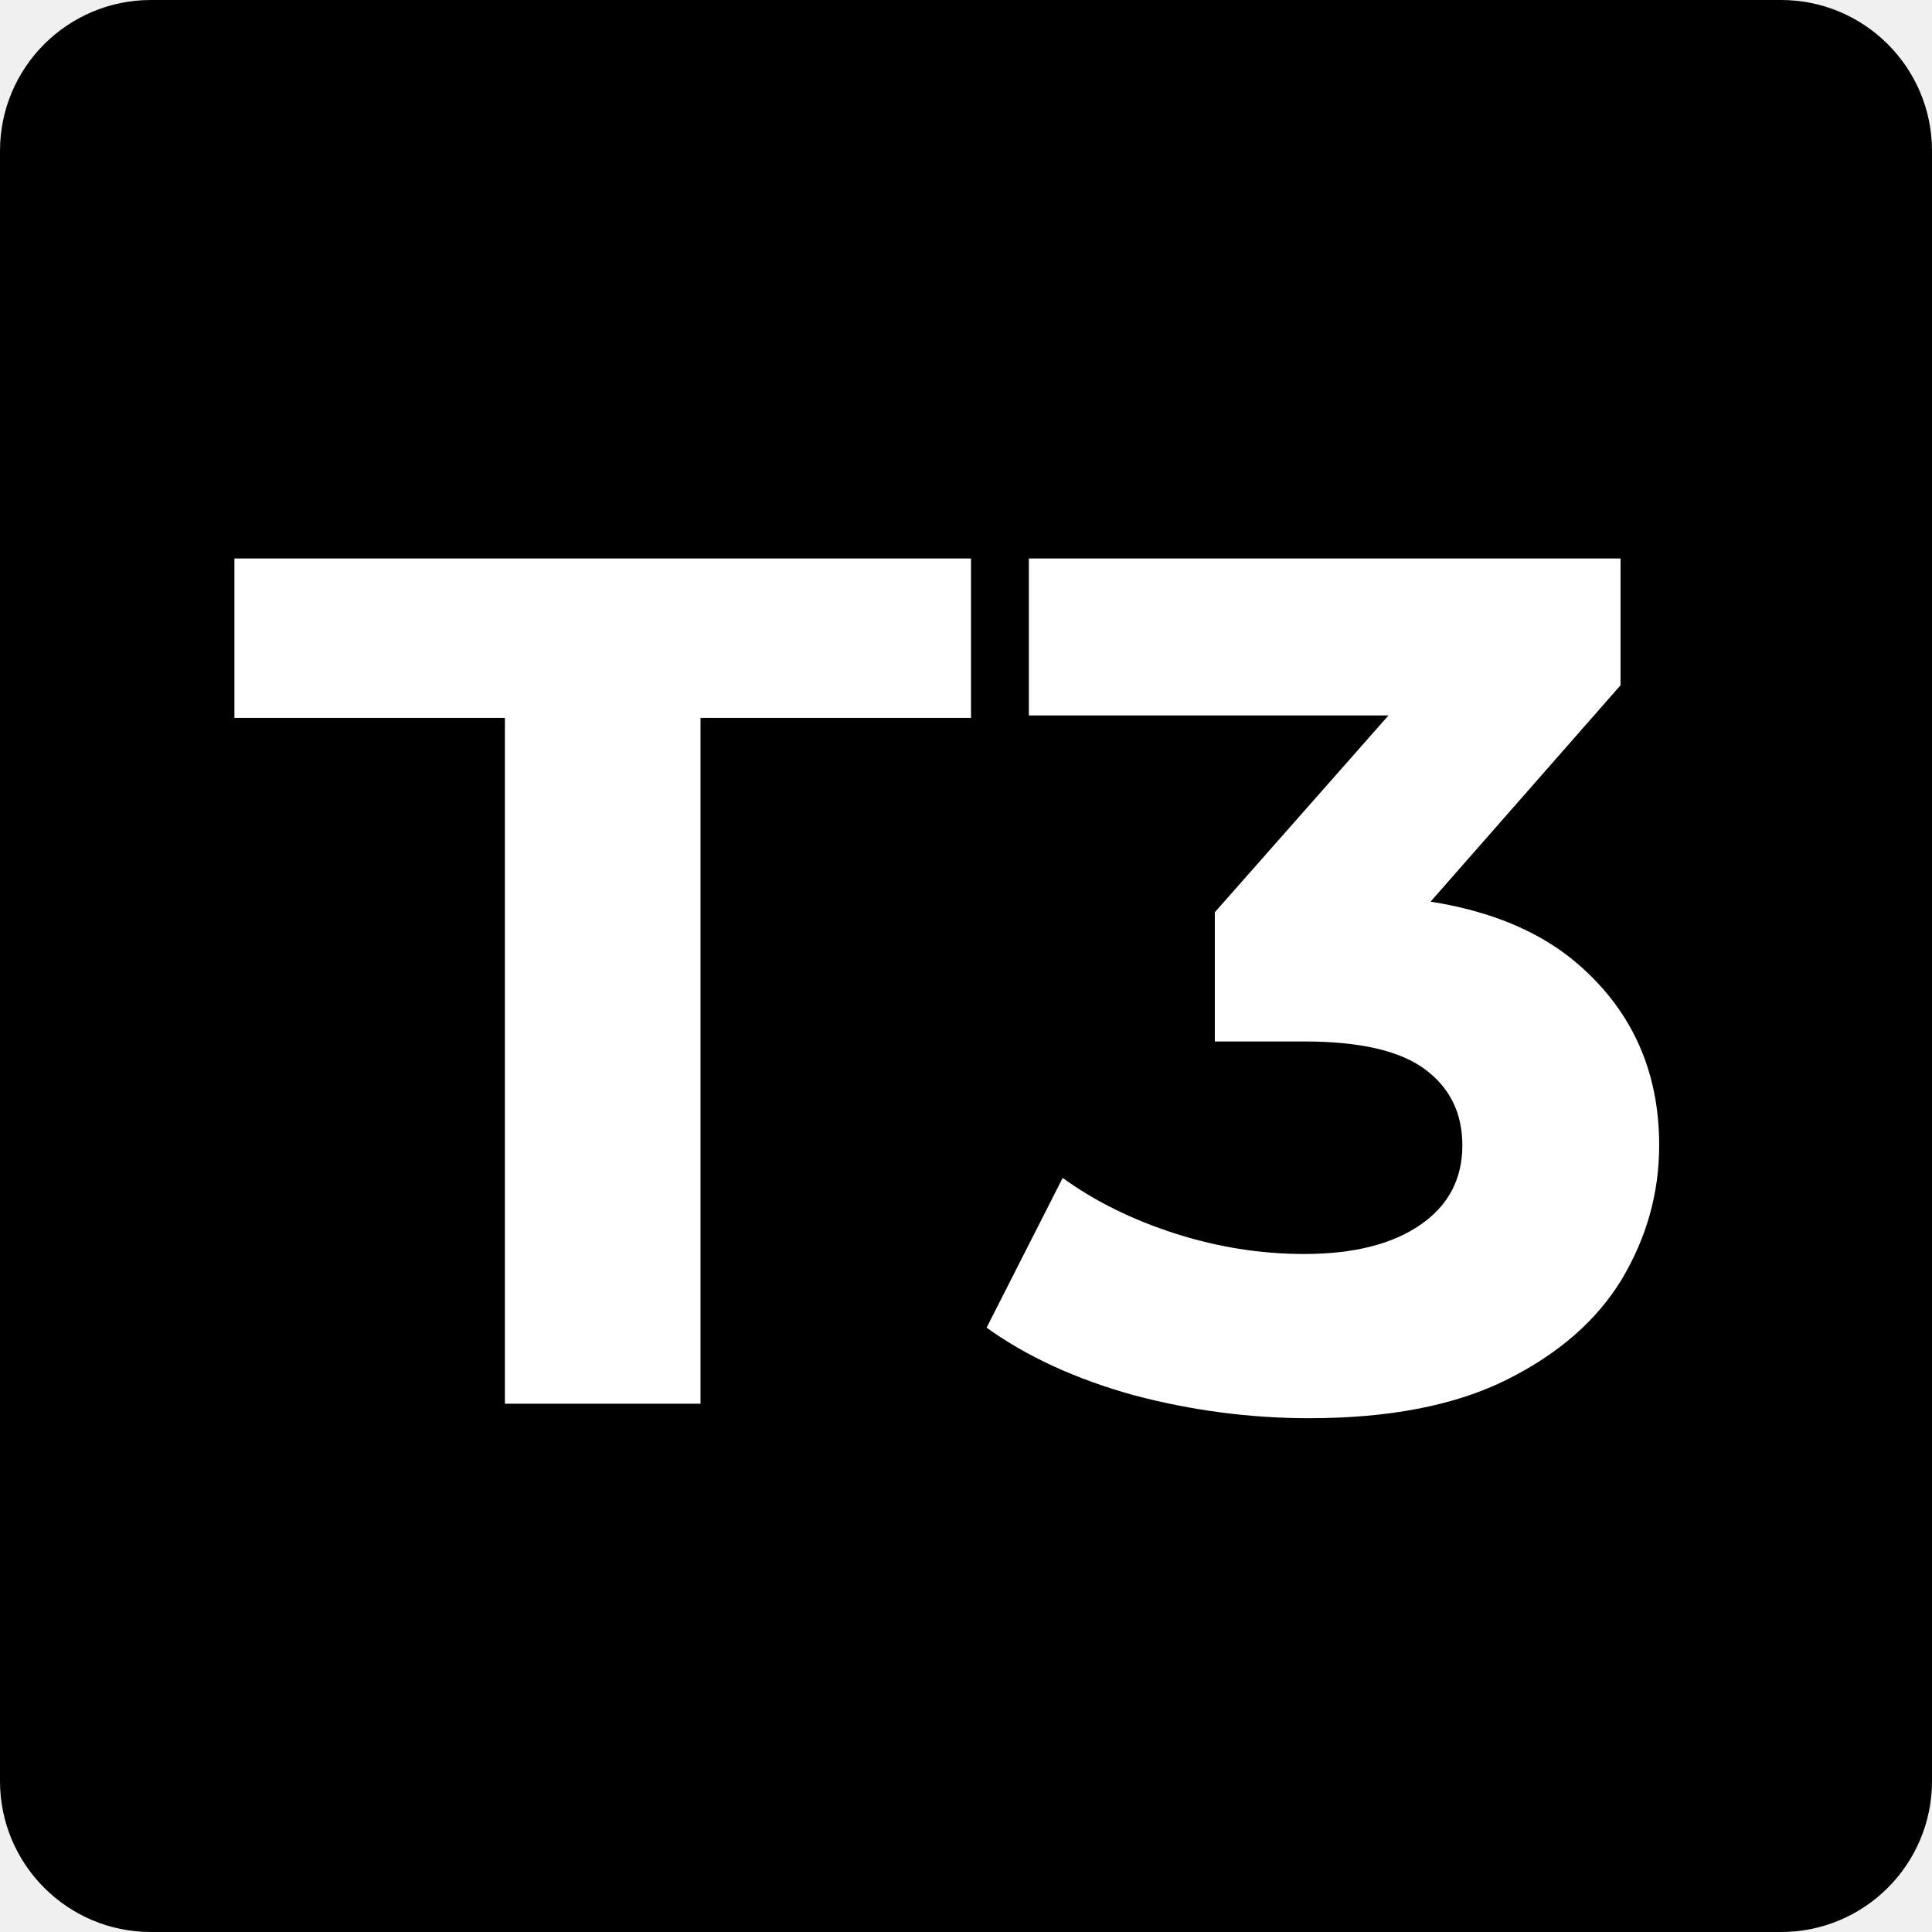
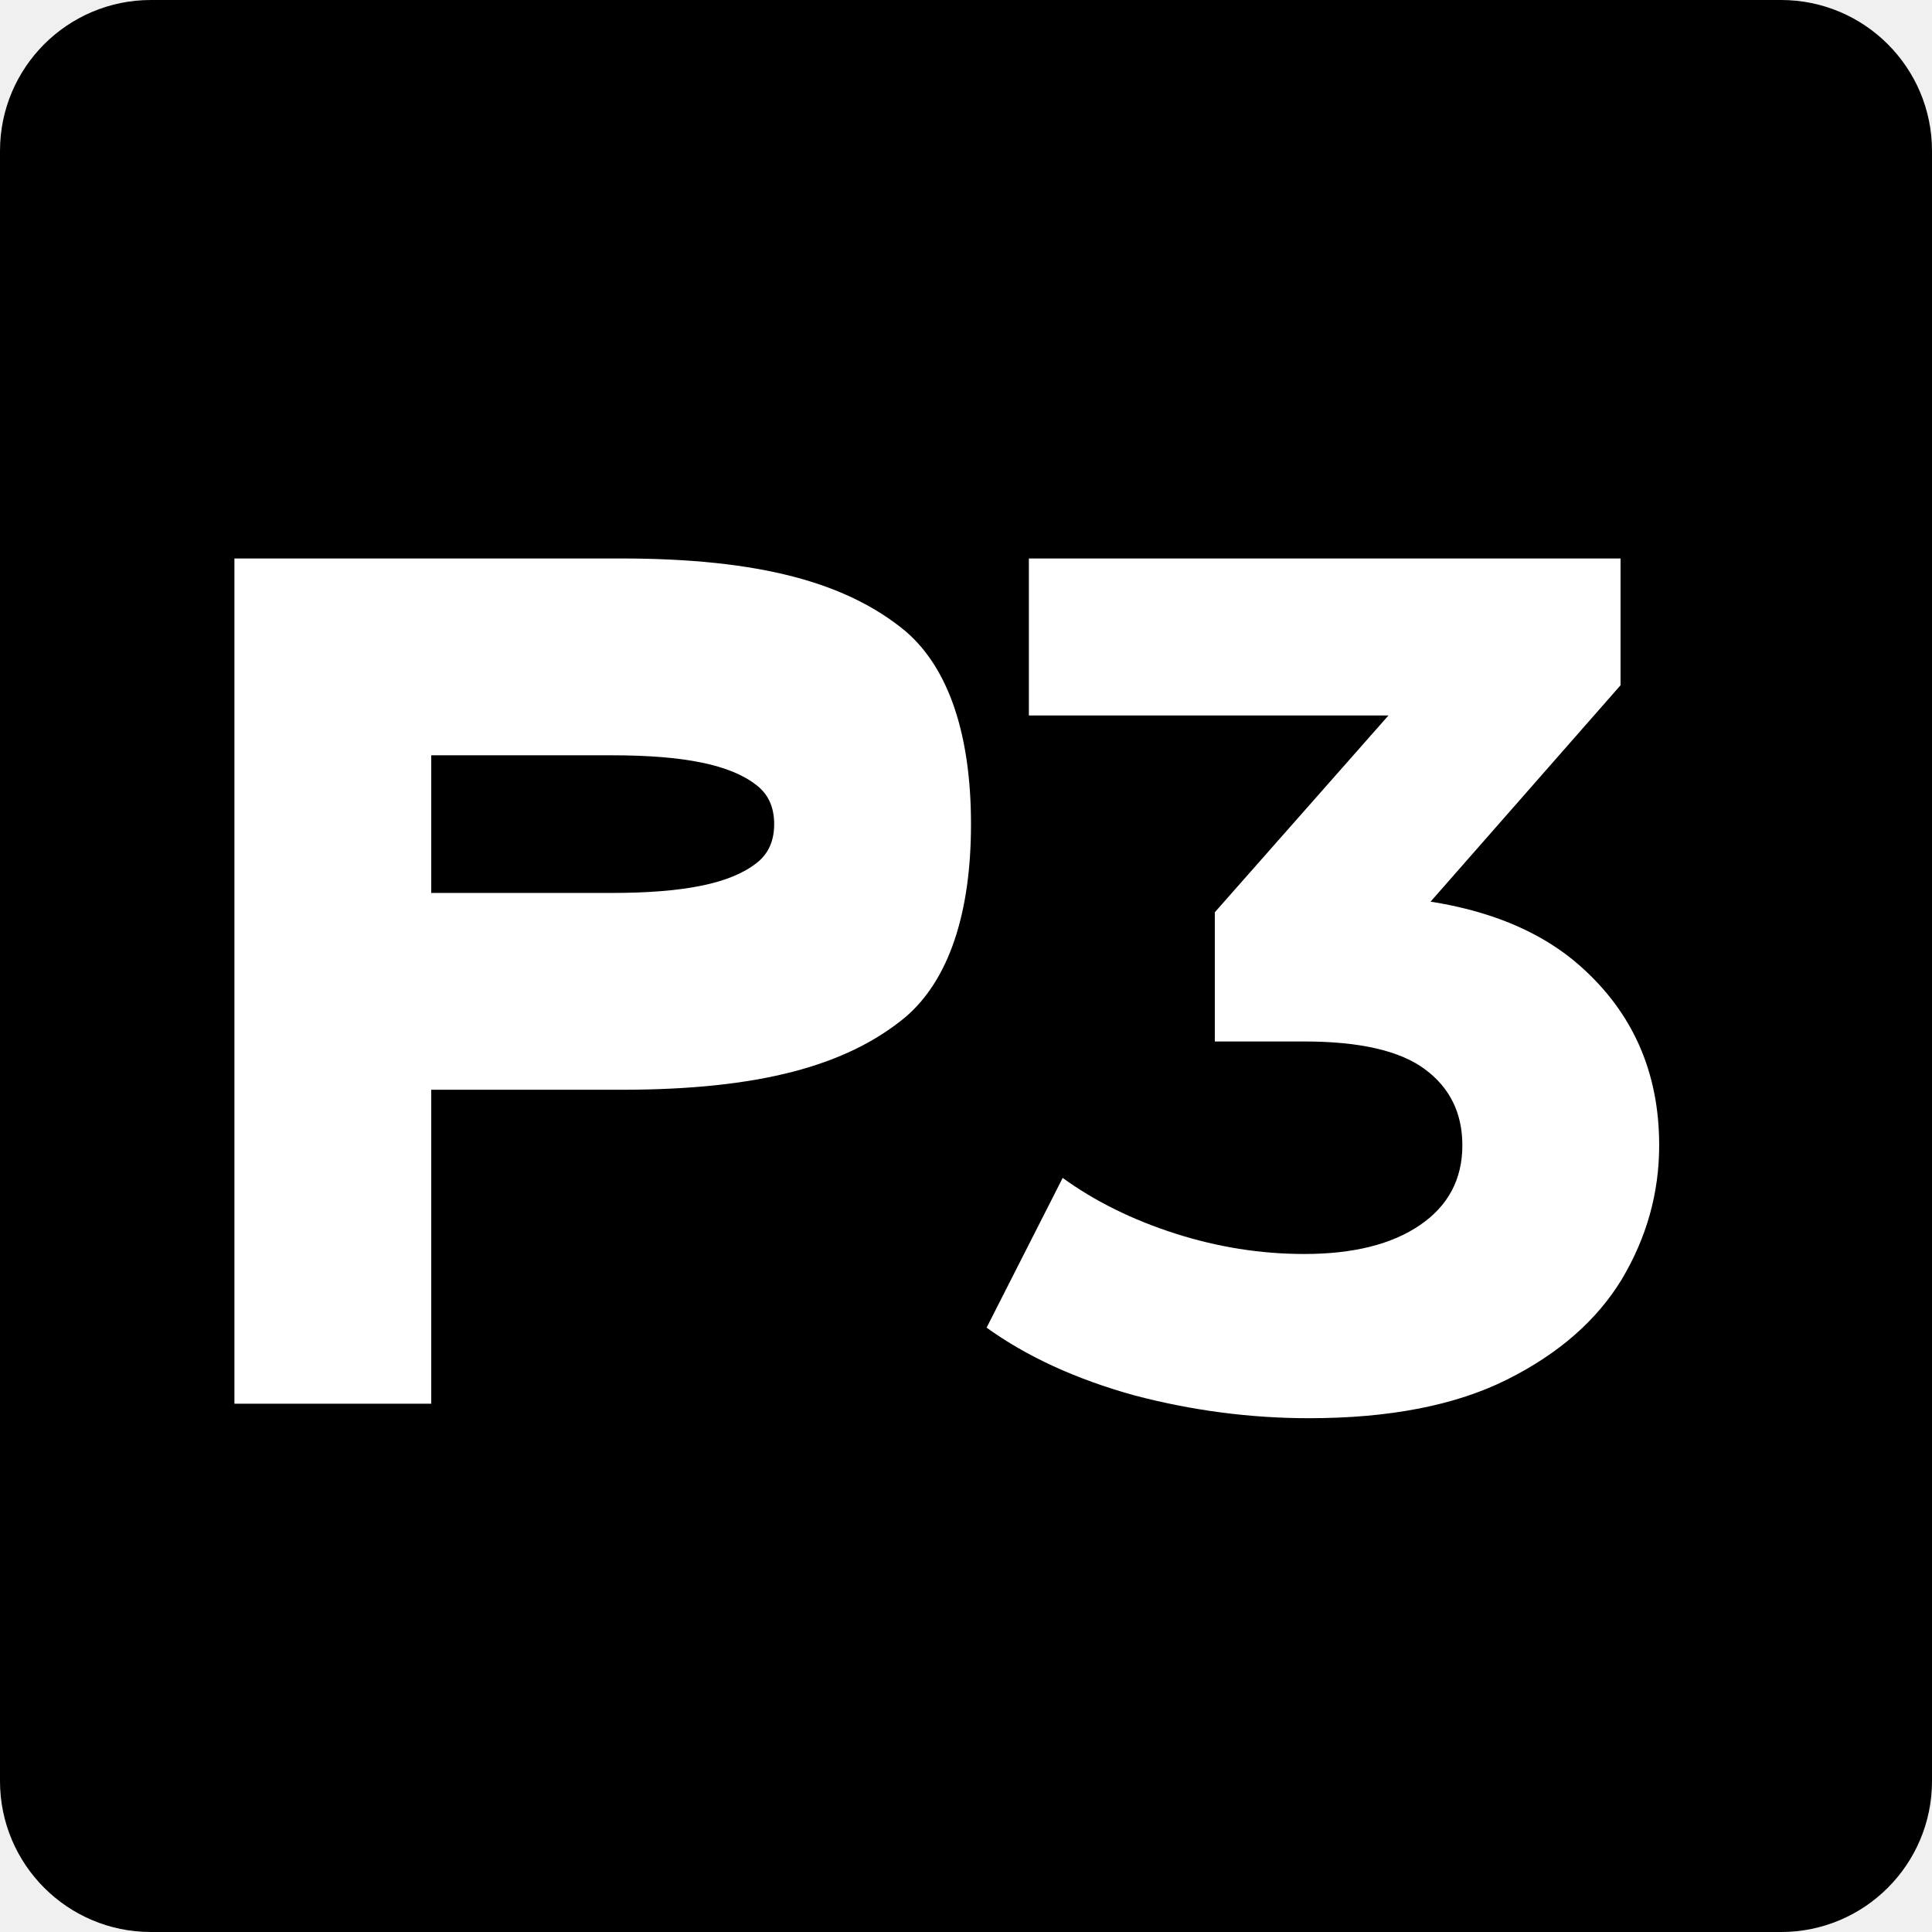
<svg xmlns="http://www.w3.org/2000/svg" width="128" height="128" viewBox="0 0 128 128" fill="none">
  <path d="M0 10C0 4.477 4.477 0 10 0H118C123.523 0 128 4.477 128 10V118C128 123.523 123.523 128 118 128H10C4.477 128 0 123.523 0 118V10Z" fill="black" />
-   <path d="M33.451 93V47.56H15.531V37H64.331V47.56H46.411V93H33.451ZM86.725 93.96C82.832 93.96 78.965 93.453 75.125 92.44C71.285 91.373 68.032 89.88 65.365 87.96L70.405 78.04C72.539 79.587 75.019 80.813 77.845 81.72C80.672 82.627 83.525 83.08 86.405 83.08C89.659 83.08 92.219 82.44 94.085 81.16C95.952 79.88 96.885 78.12 96.885 75.88C96.885 73.747 96.059 72.067 94.405 70.84C92.752 69.613 90.085 69 86.405 69H80.485V60.44L96.085 42.76L97.525 47.4H68.165V37H107.365V45.4L91.845 63.08L85.285 59.32H89.045C95.925 59.32 101.125 60.867 104.645 63.96C108.165 67.053 109.925 71.027 109.925 75.88C109.925 79.027 109.099 81.987 107.445 84.76C105.792 87.48 103.259 89.693 99.845 91.4C96.432 93.107 92.059 93.96 86.725 93.96Z" fill="white" />
+   <path d="M15.531 93V37H41.131C50.331 37 56.091 38.6 59.971 41.8C62.864 44.261 64.331 48.692 64.331 54.6C64.331 60.508 62.864 64.939 59.971 67.4C56.091 70.6 50.331 72.2 41.131 72.2H28.571V93H15.531ZM28.571 59.16H40.516C45.316 59.16 48.392 58.538 50.115 57.185C50.899 56.585 51.291 55.723 51.291 54.6C51.291 53.477 50.899 52.615 50.115 52.015C48.392 50.661 45.316 50.04 40.516 50.04H28.571V59.16ZM86.725 93.96C82.832 93.96 78.965 93.453 75.125 92.44C71.285 91.373 68.032 89.88 65.365 87.96L70.405 78.04C72.539 79.587 75.019 80.813 77.845 81.72C80.672 82.627 83.525 83.08 86.405 83.08C89.659 83.08 92.219 82.44 94.085 81.16C95.952 79.88 96.885 78.12 96.885 75.88C96.885 73.747 96.059 72.067 94.405 70.84C92.752 69.613 90.085 69 86.405 69H80.485V60.44L96.085 42.76L97.525 47.4H68.165V37H107.365V45.4L91.845 63.08L85.285 59.32H89.045C95.925 59.32 101.125 60.867 104.645 63.96C108.165 67.053 109.925 71.027 109.925 75.88C109.925 79.027 109.099 81.987 107.445 84.76C105.792 87.48 103.259 89.693 99.845 91.4C96.432 93.107 92.059 93.96 86.725 93.96Z" fill="white" />
</svg>
